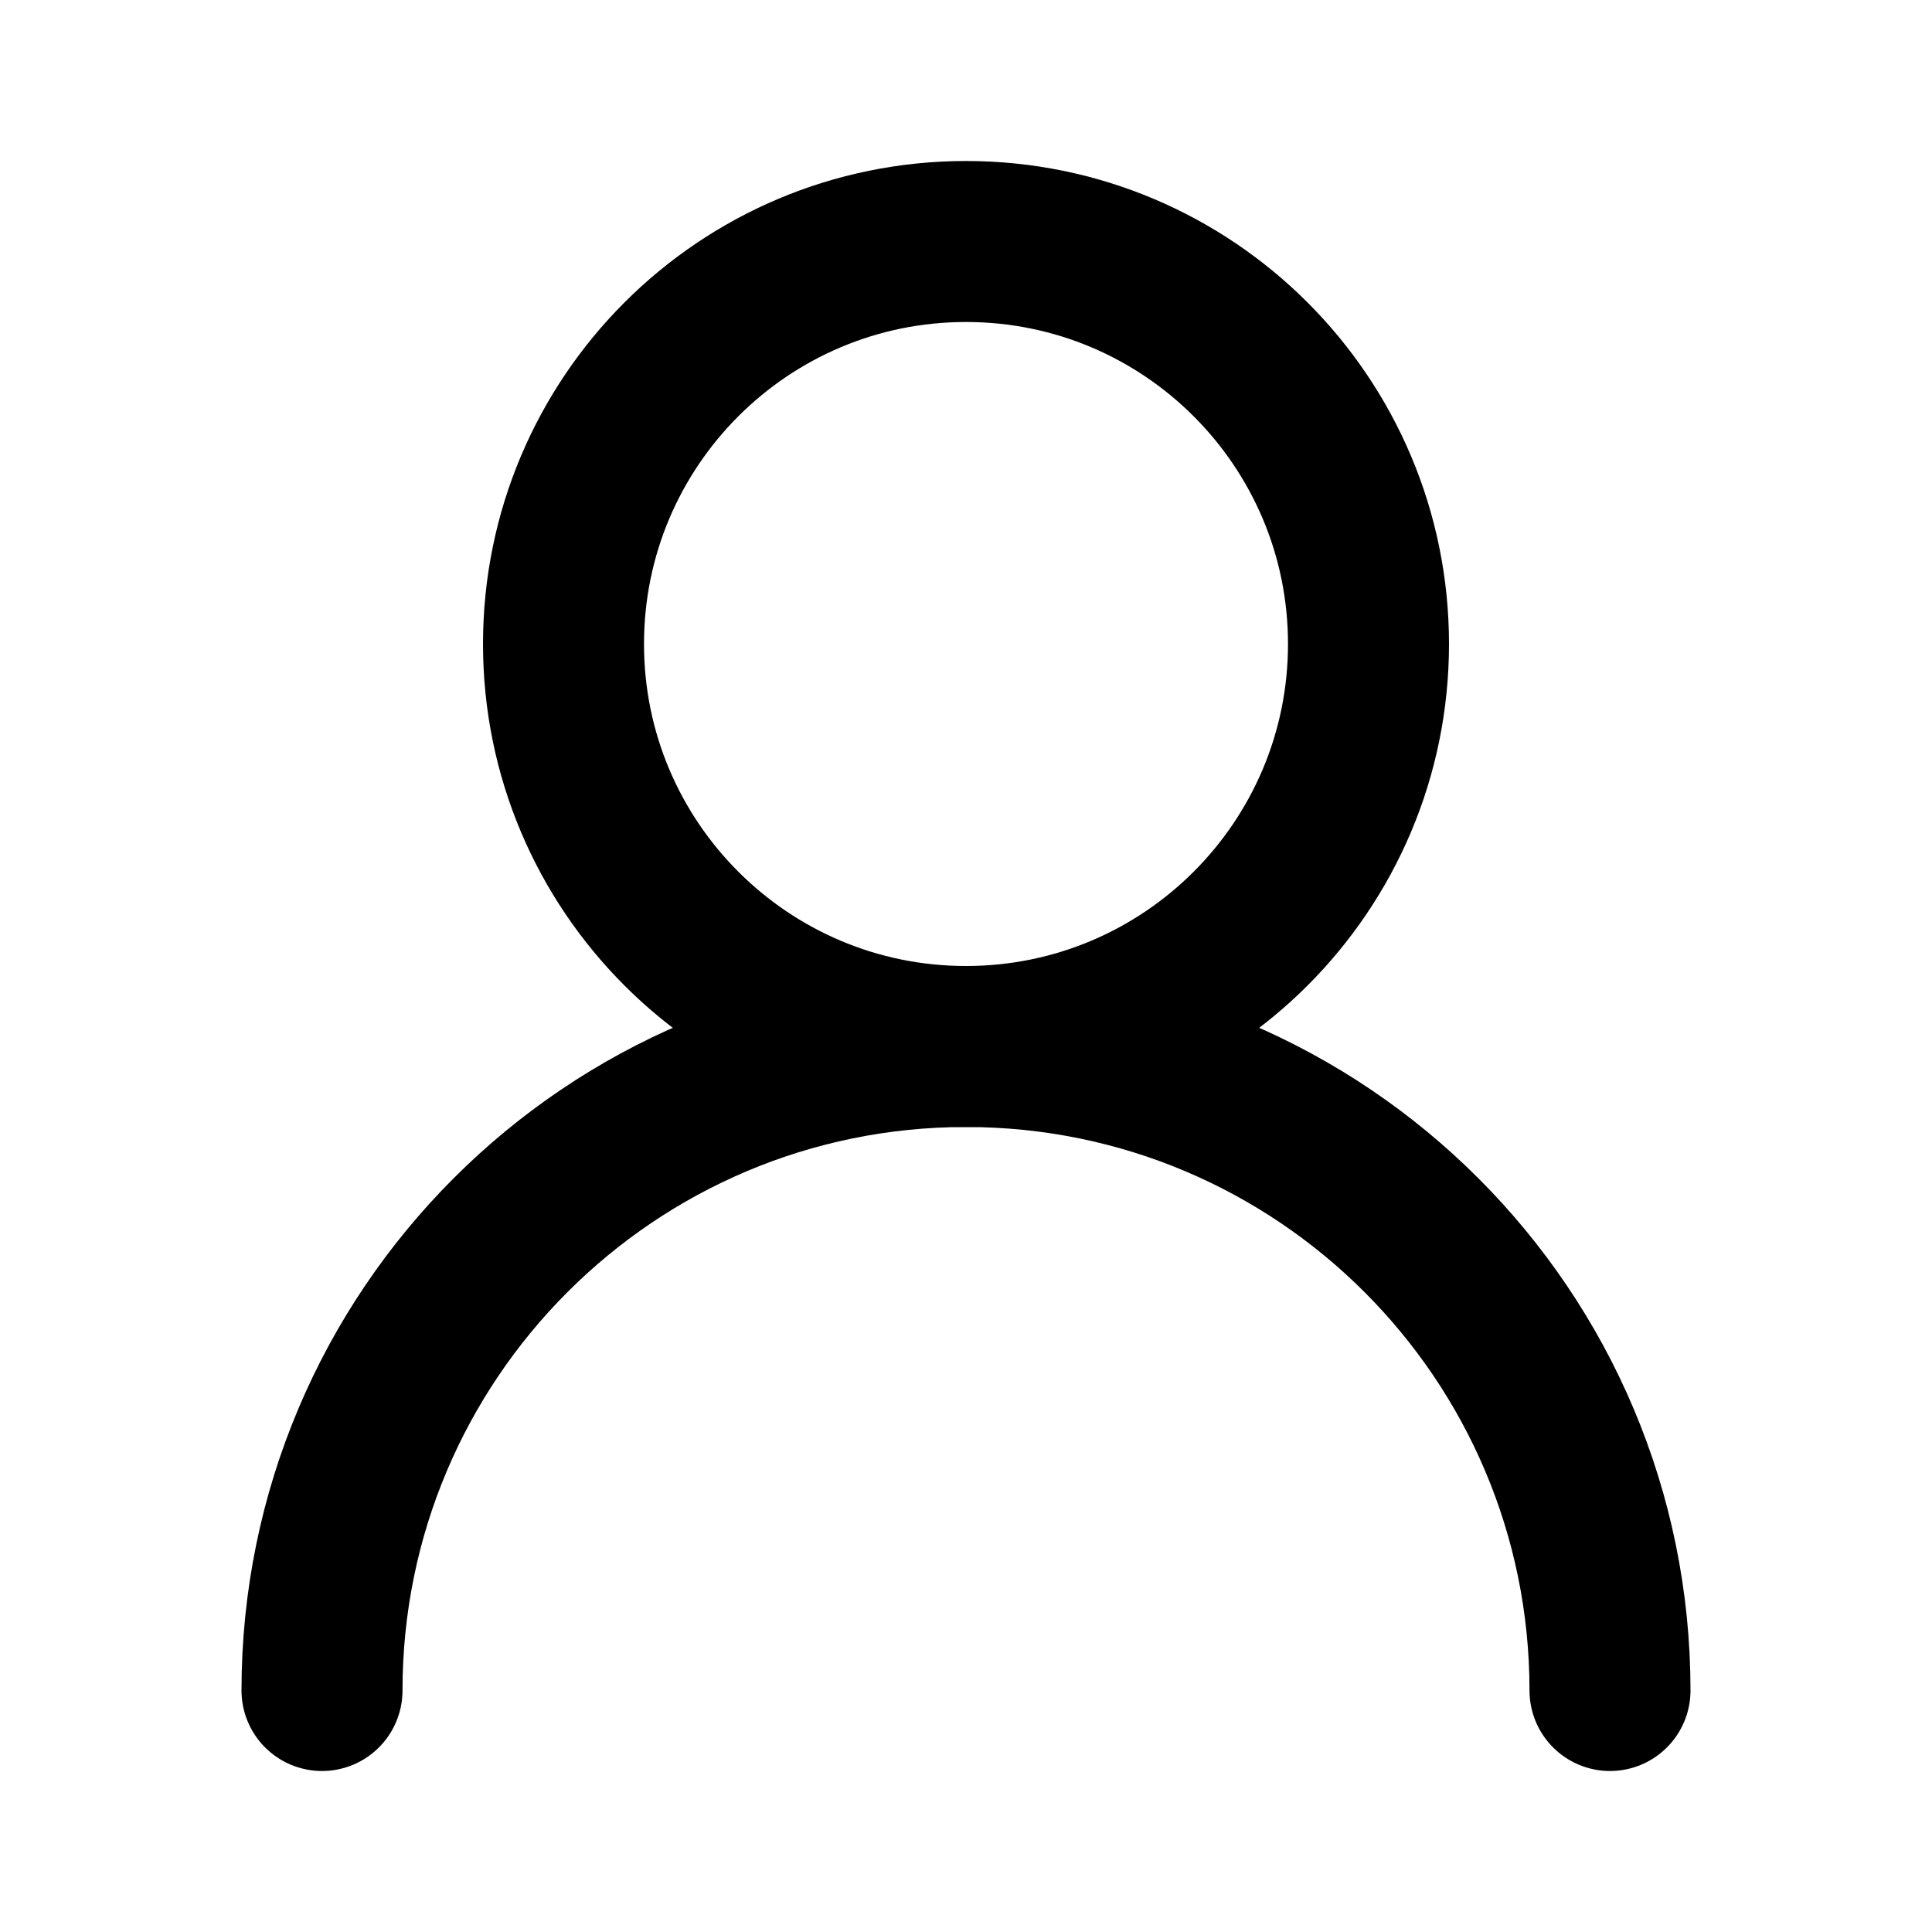
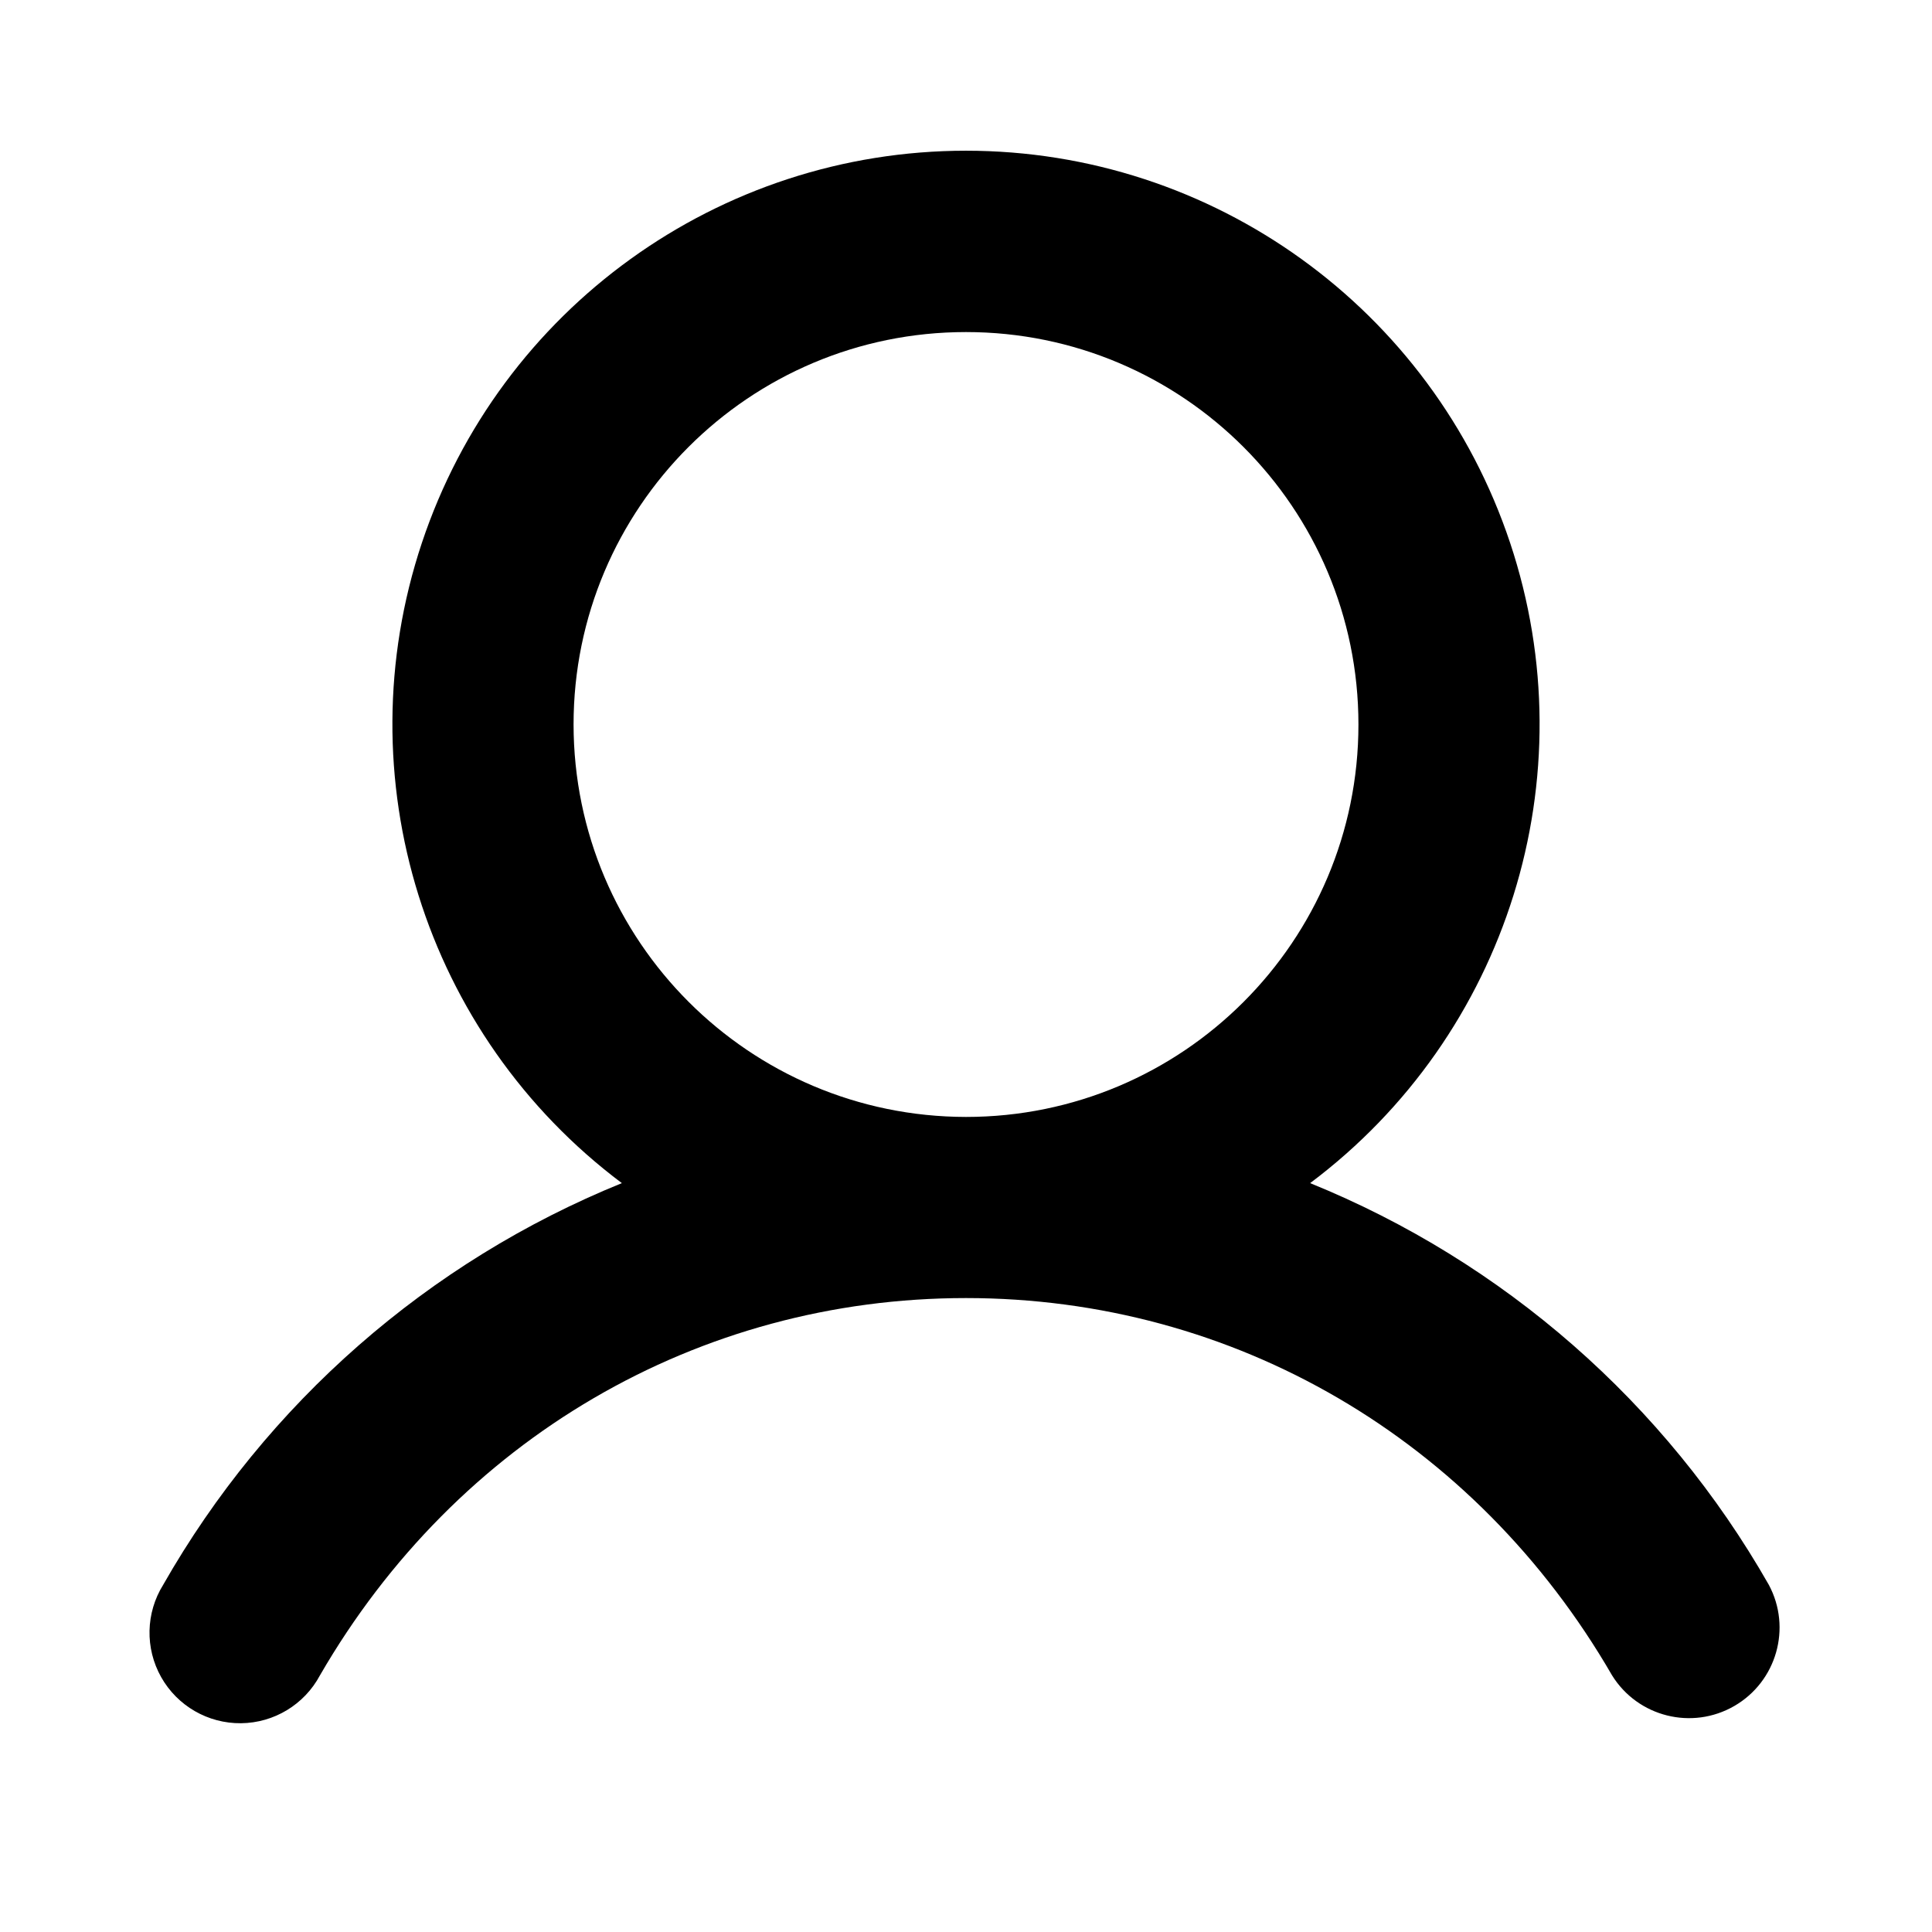
- <svg xmlns="http://www.w3.org/2000/svg" class="lucide lucide-user-round" width="24" height="24" viewBox="0 0 24 24" fill="none" stroke="currentColor" stroke-width="2" stroke-linecap="round" stroke-linejoin="round">
-   <circle cx="12" cy="8" r="5" />
-   <path d="M20 21a8 8 0 0 0-16 0" />
+ <svg xmlns="http://www.w3.org/2000/svg" viewBox="0 0 256 256" fill="currentColor">
+   <path d="M234.38,210a123.36,123.36,0,0,0-60.78-53.23,76,76,0,1,0-91.2,0A123.36,123.36,0,0,0,21.62,210a12,12,0,1,0,20.77,12c18.12-31.32,50.12-50,85.61-50s67.49,18.69,85.61,50a12,12,0,0,0,20.77-12ZM76,96a52,52,0,1,1,52,52A52.06,52.06,0,0,1,76,96Z" />
</svg>
